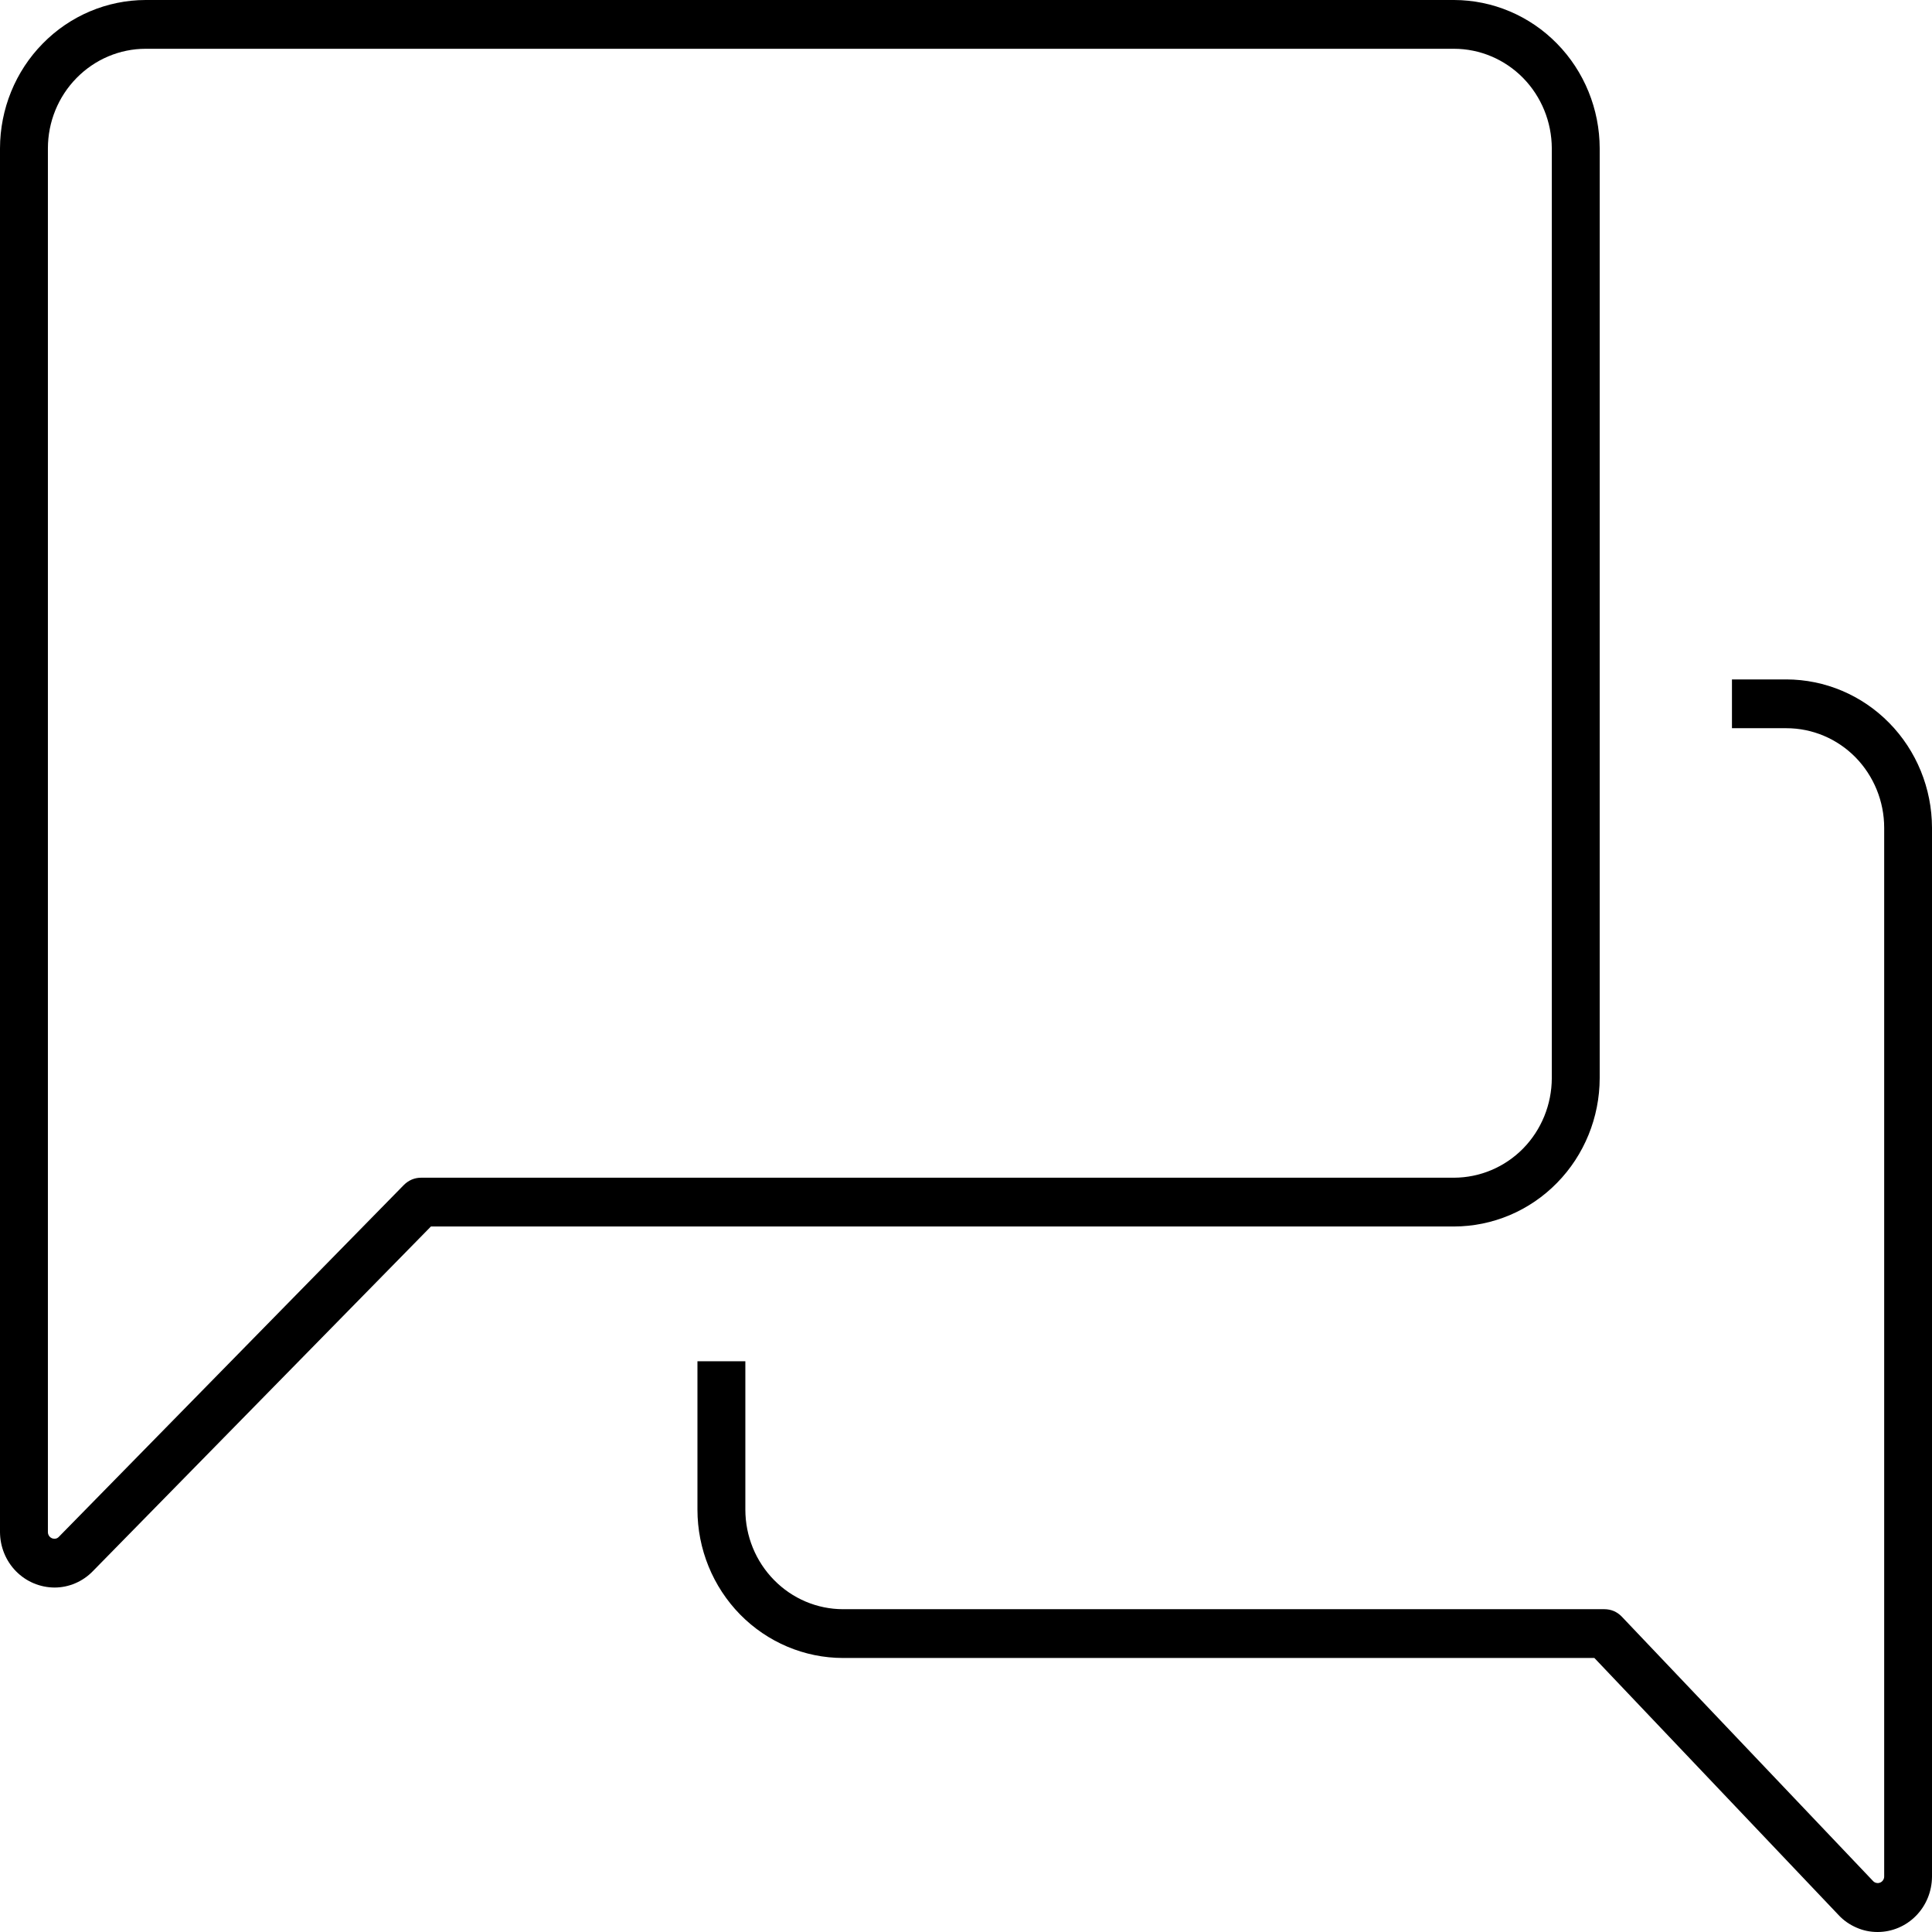
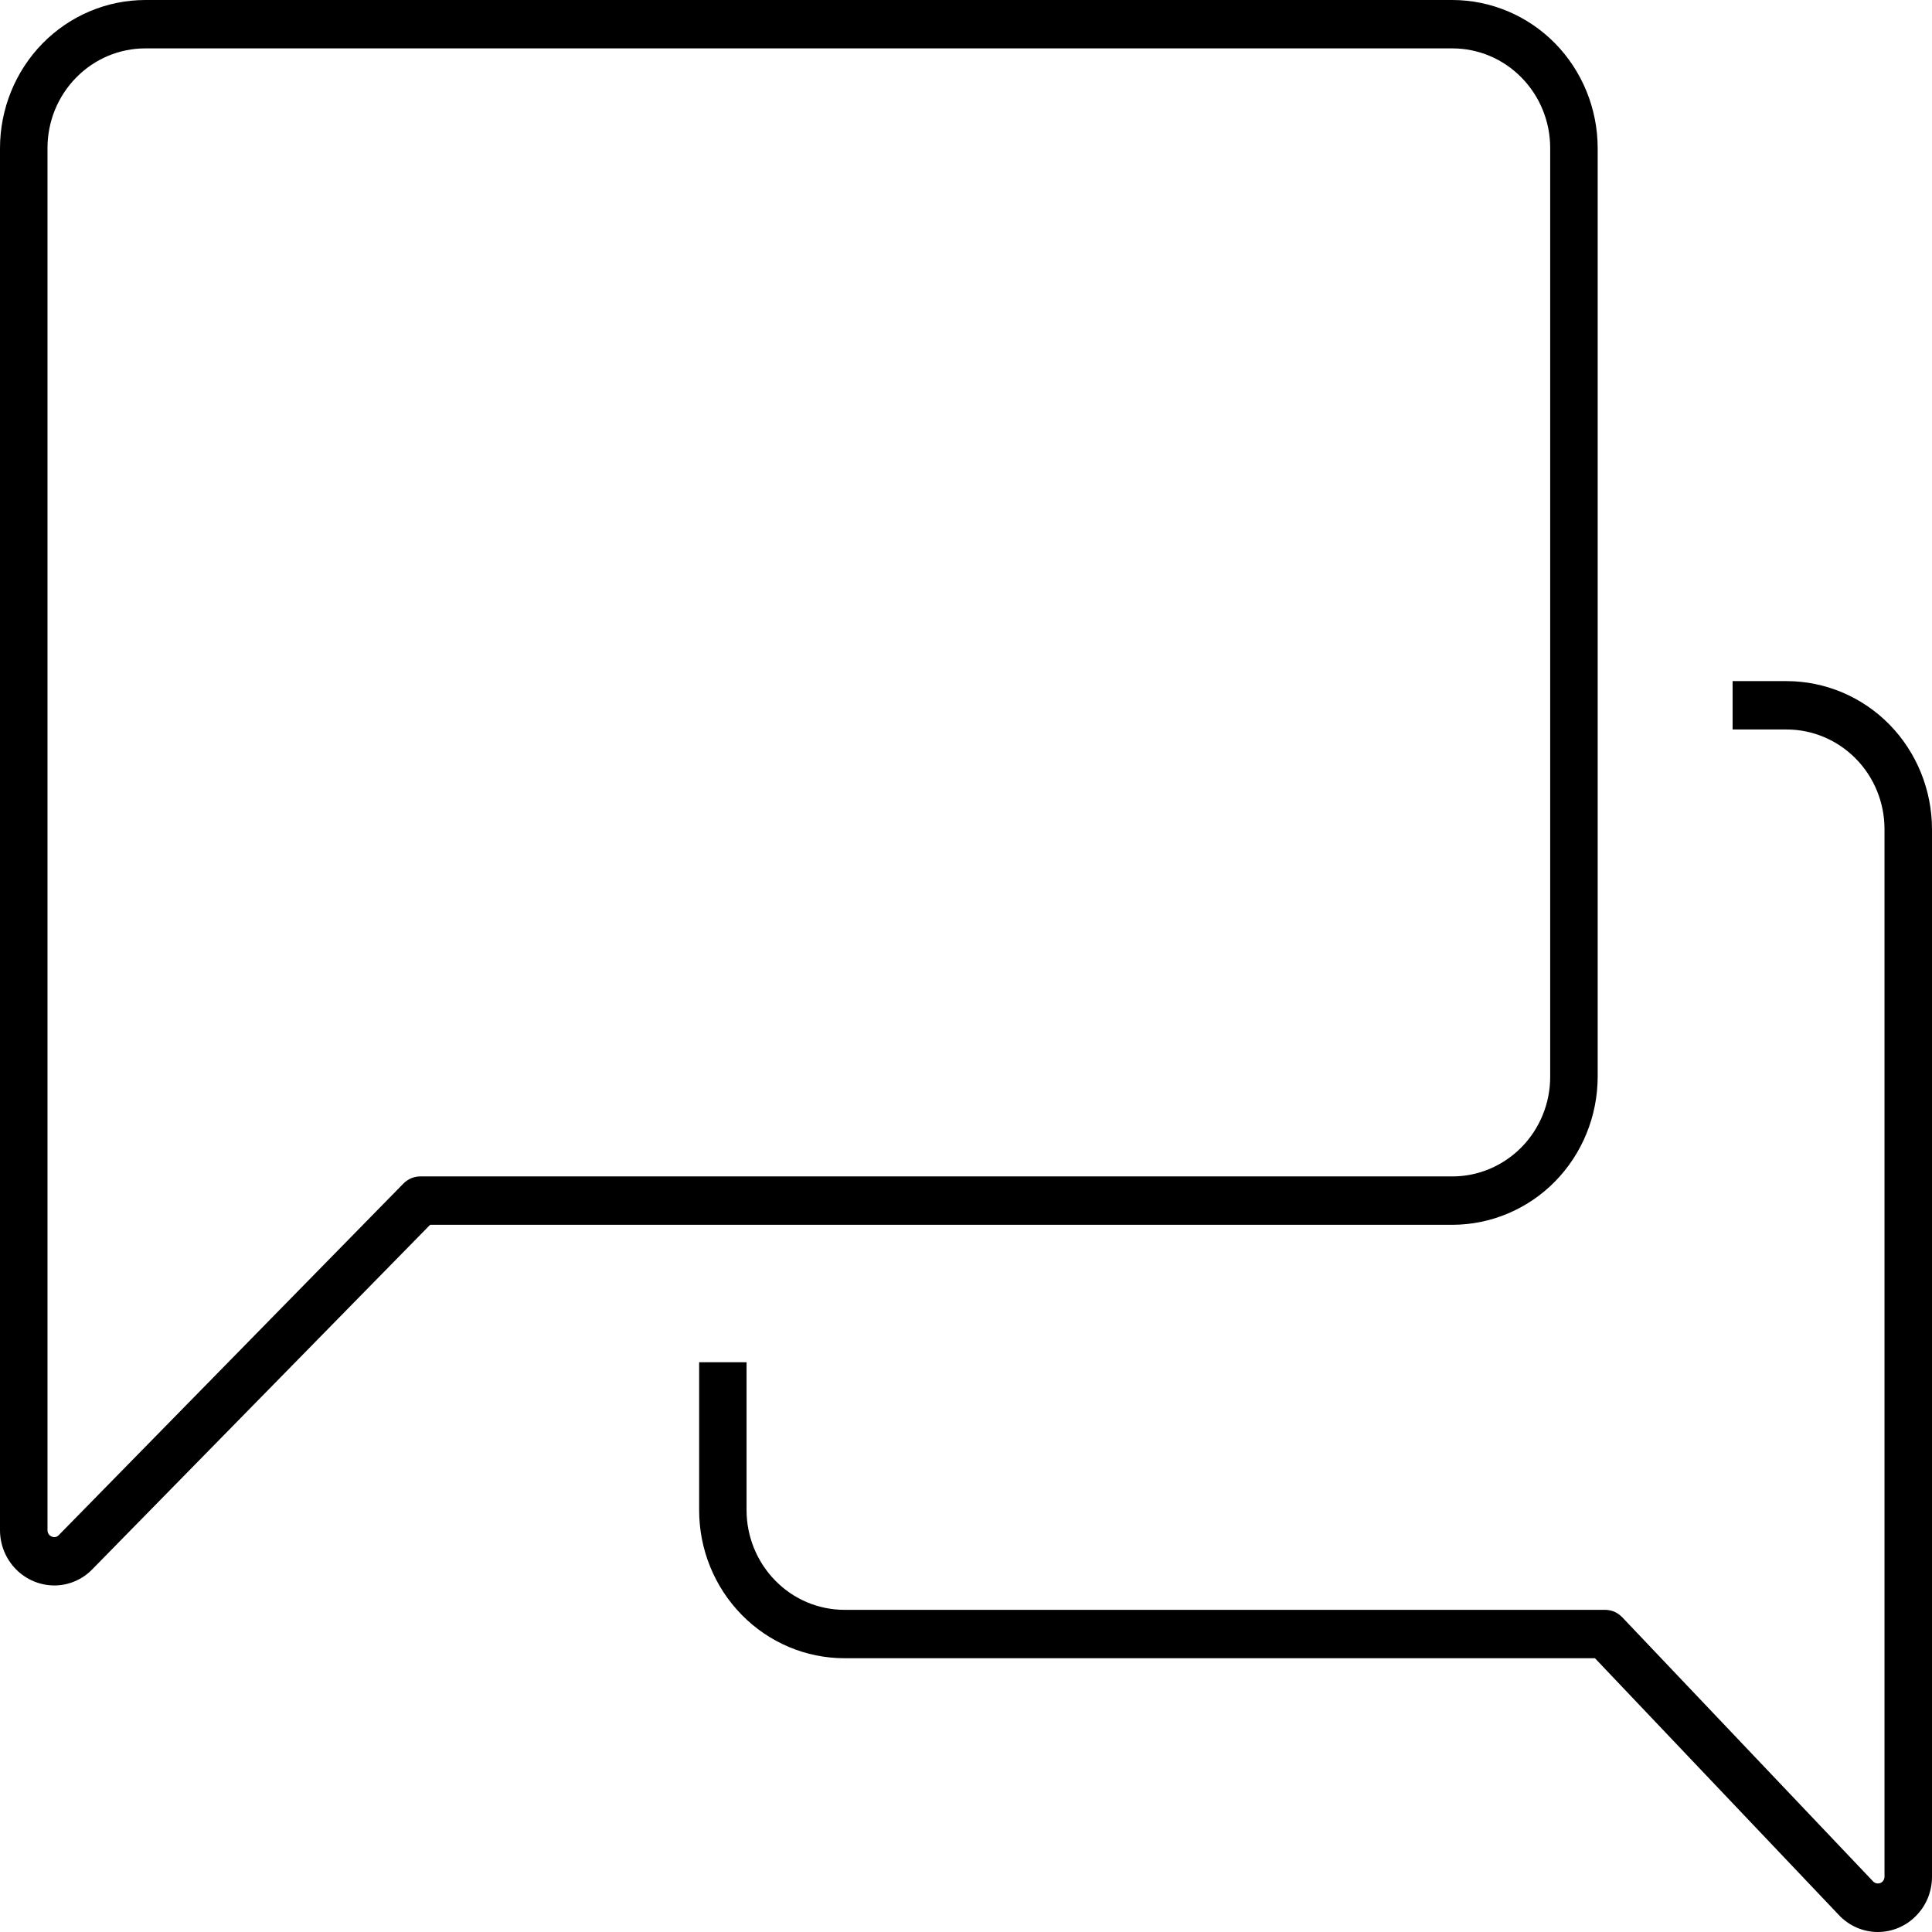
<svg xmlns="http://www.w3.org/2000/svg" width="24" height="24" viewBox="0 0 24 24" fill="none">
-   <path fill-rule="evenodd" clip-rule="evenodd" d="M18.062 0H1.809C1.33 0.001 0.87 0.195 0.531 0.541C0.191 0.886 0.001 1.355 0 1.843V19.032C0.001 19.215 0.072 19.39 0.199 19.519C0.326 19.648 0.498 19.72 0.677 19.721C0.766 19.721 0.853 19.703 0.935 19.668C1.017 19.633 1.091 19.582 1.153 19.518L5.353 15.236H18.062C18.542 15.235 19.002 15.041 19.341 14.695C19.68 14.35 19.871 13.882 19.872 13.393V1.843C19.871 1.355 19.68 0.886 19.341 0.541C19.002 0.195 18.542 0.001 18.062 0ZM18.921 14.267C18.693 14.499 18.384 14.629 18.062 14.63L5.229 14.63C5.19 14.63 5.151 14.638 5.115 14.653C5.079 14.669 5.046 14.691 5.018 14.719L0.732 19.09C0.725 19.098 0.717 19.104 0.708 19.108C0.698 19.113 0.688 19.115 0.678 19.115C0.667 19.115 0.656 19.113 0.646 19.109C0.636 19.105 0.627 19.099 0.619 19.091C0.612 19.084 0.605 19.074 0.601 19.064C0.597 19.054 0.595 19.043 0.595 19.032V1.843C0.595 1.515 0.723 1.201 0.951 0.969C1.179 0.737 1.487 0.606 1.809 0.606H18.062C18.384 0.606 18.693 0.737 18.921 0.969C19.148 1.201 19.276 1.515 19.277 1.843V13.393C19.276 13.721 19.148 14.035 18.921 14.267Z" fill="currentColor" />
-   <path d="M23.061 23.945C23.144 23.982 23.233 24 23.324 24C23.503 24 23.674 23.928 23.801 23.799C23.928 23.67 23.999 23.495 24 23.312V10.283C23.999 9.794 23.808 9.326 23.469 8.981C23.13 8.635 22.67 8.441 22.191 8.44H21.515V9.046H22.191C22.513 9.046 22.822 9.176 23.05 9.408C23.277 9.64 23.406 9.955 23.406 10.283V23.31C23.406 23.327 23.401 23.343 23.392 23.356C23.383 23.37 23.371 23.38 23.356 23.386C23.341 23.392 23.325 23.394 23.309 23.39C23.293 23.387 23.279 23.379 23.268 23.367L20.145 20.081C20.117 20.052 20.084 20.029 20.047 20.013C20.011 19.998 19.971 19.99 19.931 19.99H10.473C10.151 19.99 9.842 19.859 9.615 19.627C9.387 19.395 9.259 19.081 9.259 18.753V16.91H8.664V18.753C8.664 19.242 8.855 19.71 9.194 20.056C9.533 20.401 9.993 20.596 10.473 20.596H19.806L22.84 23.79C22.902 23.857 22.978 23.909 23.061 23.945Z" fill="currentColor" />
+   <path d="M1.805 0H18.042C18.52 0.001 18.979 0.194 19.318 0.539C19.656 0.884 19.846 1.351 19.847 1.839V13.376C19.846 13.864 19.656 14.331 19.318 14.676C18.979 15.021 18.52 15.214 18.042 15.215H5.343L1.148 19.493C1.086 19.557 1.013 19.608 0.932 19.642C0.851 19.677 0.764 19.695 0.676 19.695C0.497 19.695 0.326 19.623 0.199 19.495C0.072 19.366 0 19.191 0 19.009V1.839C0.001 1.351 0.191 0.884 0.529 0.539C0.868 0.194 1.326 0.001 1.805 0ZM18.042 14.614C18.364 14.614 18.673 14.483 18.901 14.251C19.129 14.019 19.257 13.705 19.257 13.376V1.839C19.257 1.51 19.129 1.196 18.901 0.964C18.673 0.731 18.364 0.601 18.042 0.601H1.805C1.483 0.601 1.174 0.731 0.946 0.964C0.718 1.196 0.59 1.51 0.59 1.839V19.009C0.59 19.02 0.592 19.032 0.596 19.042C0.601 19.053 0.607 19.062 0.615 19.07C0.623 19.078 0.632 19.084 0.643 19.088C0.653 19.093 0.664 19.095 0.675 19.095C0.686 19.094 0.696 19.092 0.706 19.088C0.715 19.083 0.724 19.077 0.731 19.069L5.012 14.702C5.039 14.675 5.072 14.652 5.107 14.637C5.143 14.622 5.182 14.614 5.22 14.614H18.042Z" fill="currentColor" />
+   <path d="M23.326 24C23.236 24 23.147 23.981 23.064 23.945C22.981 23.909 22.906 23.856 22.844 23.79L19.813 20.599H10.49C10.011 20.599 9.552 20.405 9.214 20.06C8.875 19.715 8.685 19.248 8.685 18.76V16.922H9.274V18.76C9.274 19.088 9.403 19.403 9.631 19.635C9.858 19.867 10.167 19.998 10.49 19.998H19.938C19.977 19.998 20.017 20.006 20.053 20.021C20.089 20.037 20.122 20.06 20.15 20.088L23.268 23.371C23.279 23.383 23.294 23.392 23.31 23.395C23.326 23.399 23.343 23.397 23.359 23.391C23.374 23.385 23.387 23.374 23.396 23.36C23.405 23.346 23.41 23.329 23.41 23.313V10.3C23.41 9.971 23.282 9.657 23.054 9.425C22.826 9.193 22.517 9.062 22.195 9.062H21.523V8.461H22.195C22.674 8.462 23.132 8.655 23.471 9C23.809 9.345 23.999 9.812 24 10.3V23.315C24 23.497 23.929 23.671 23.802 23.799C23.676 23.928 23.505 24 23.326 24Z" fill="currentColor" />
</svg>
